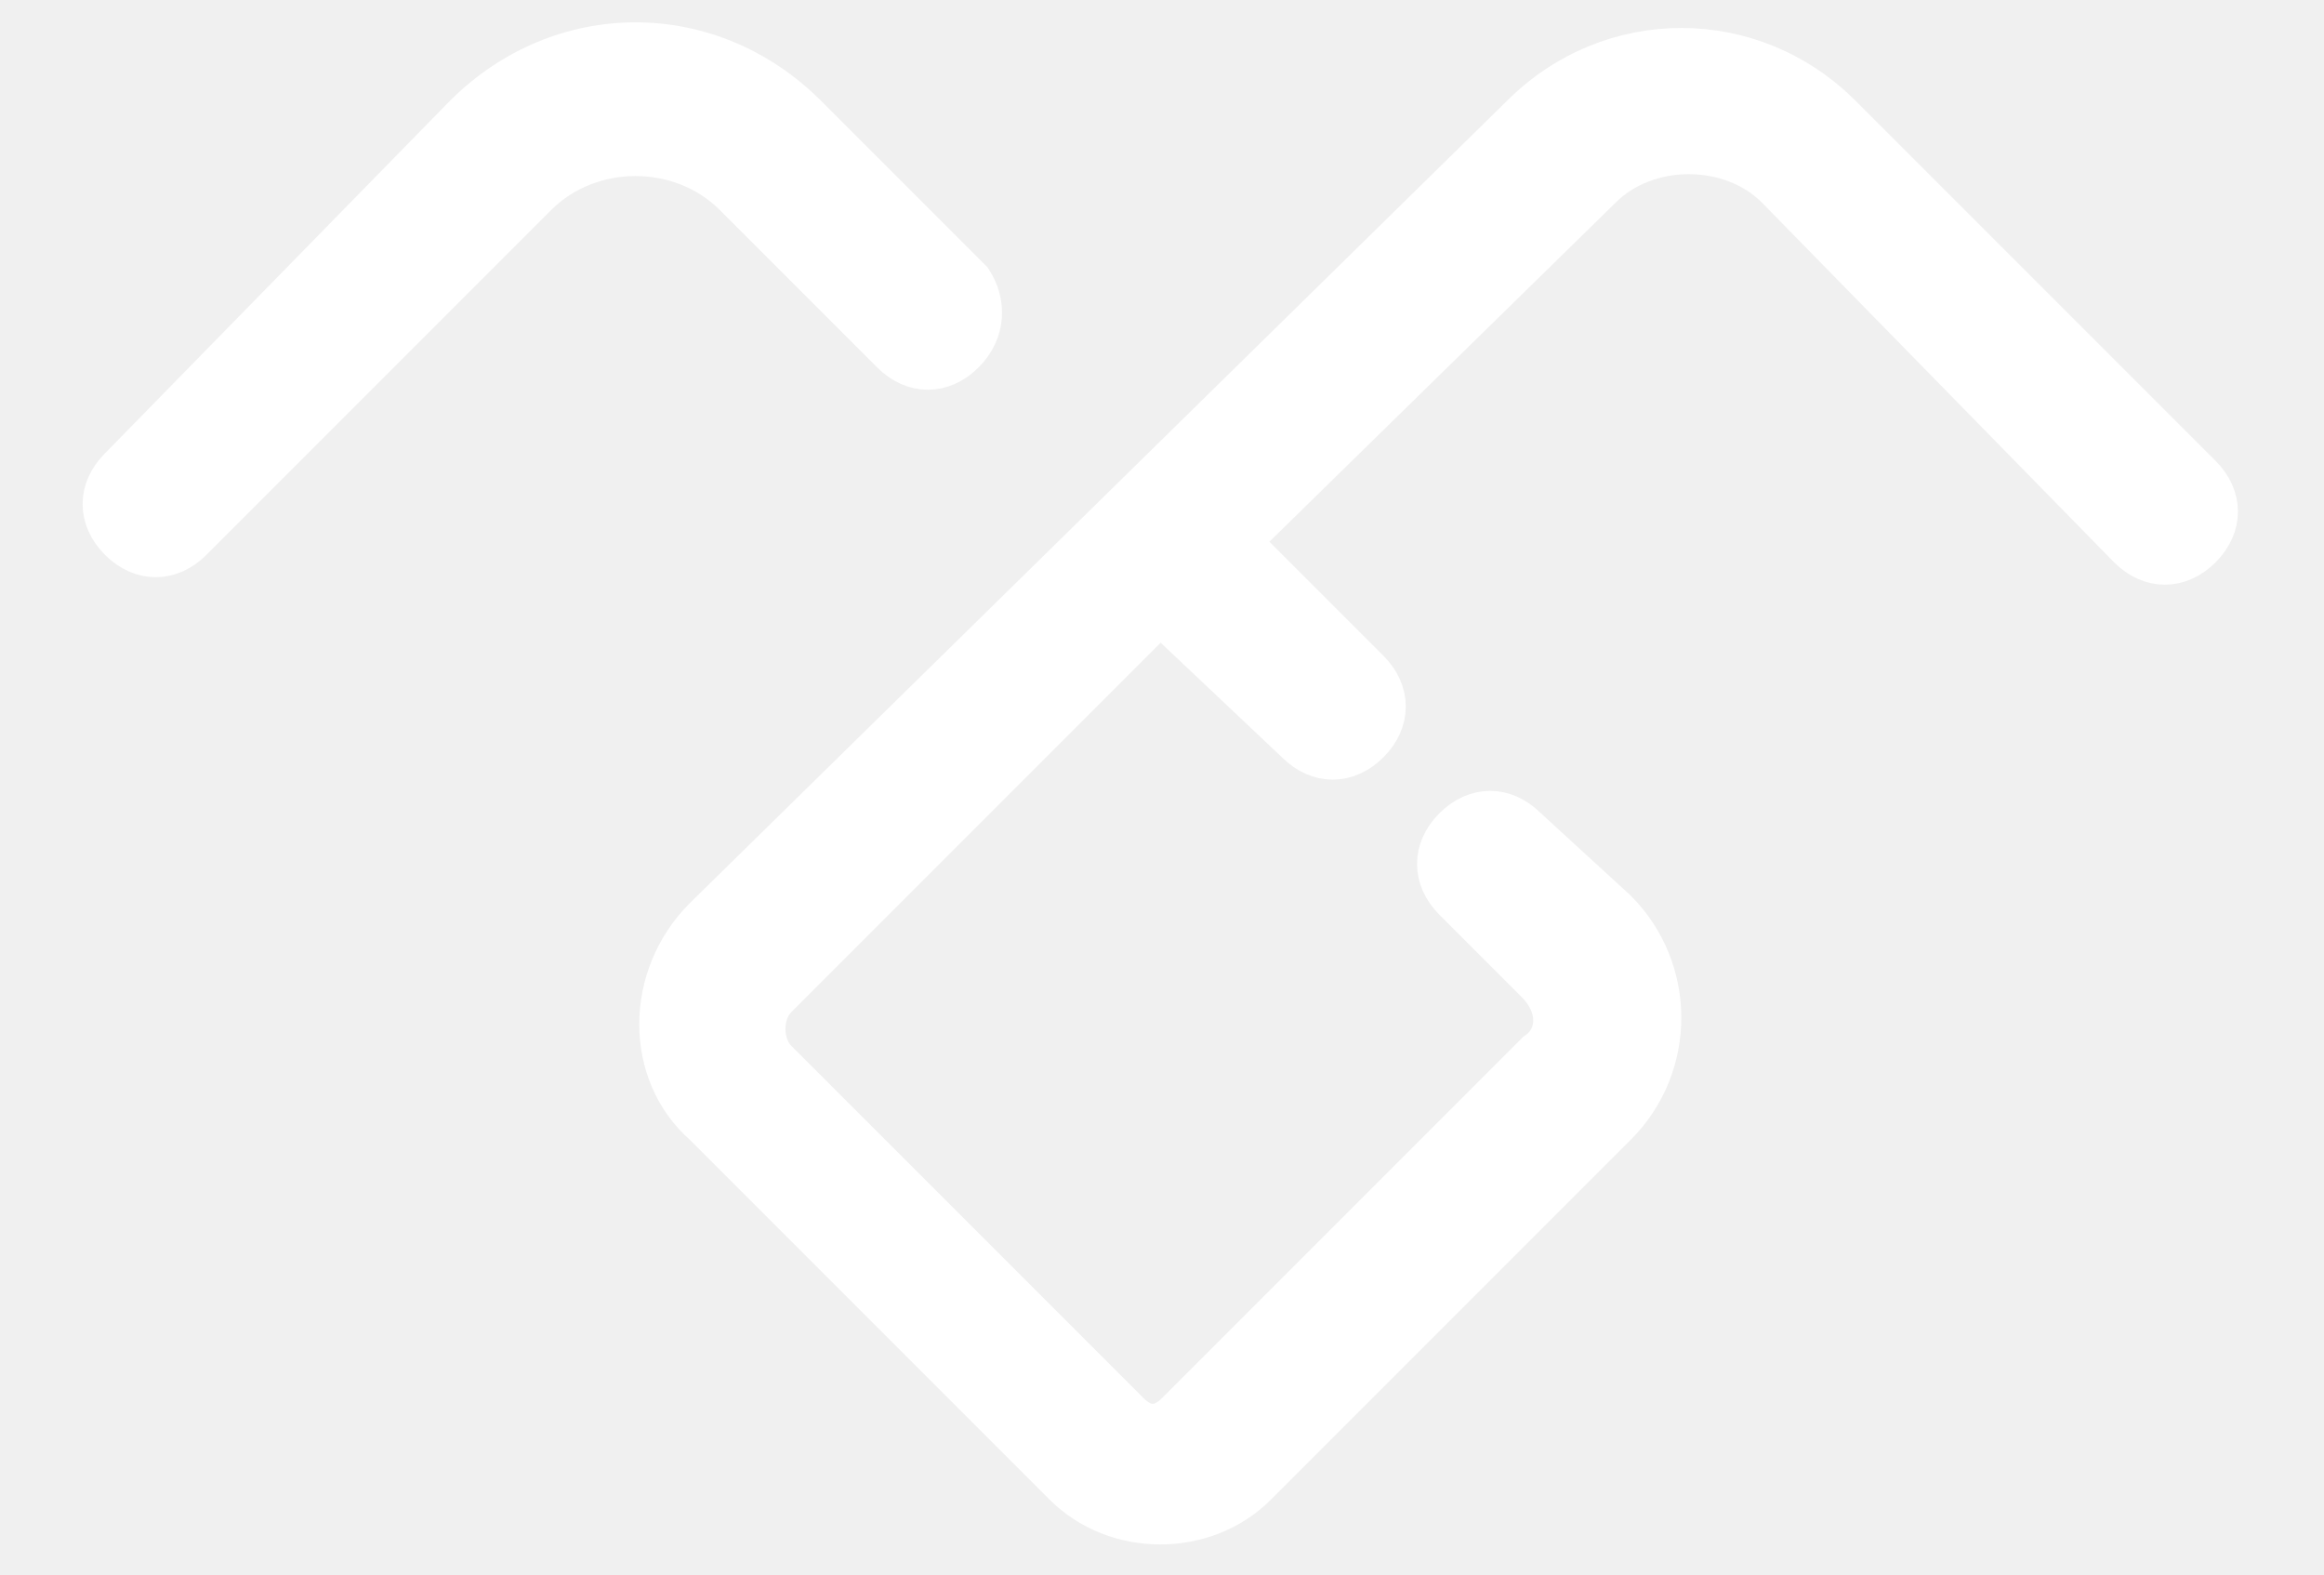
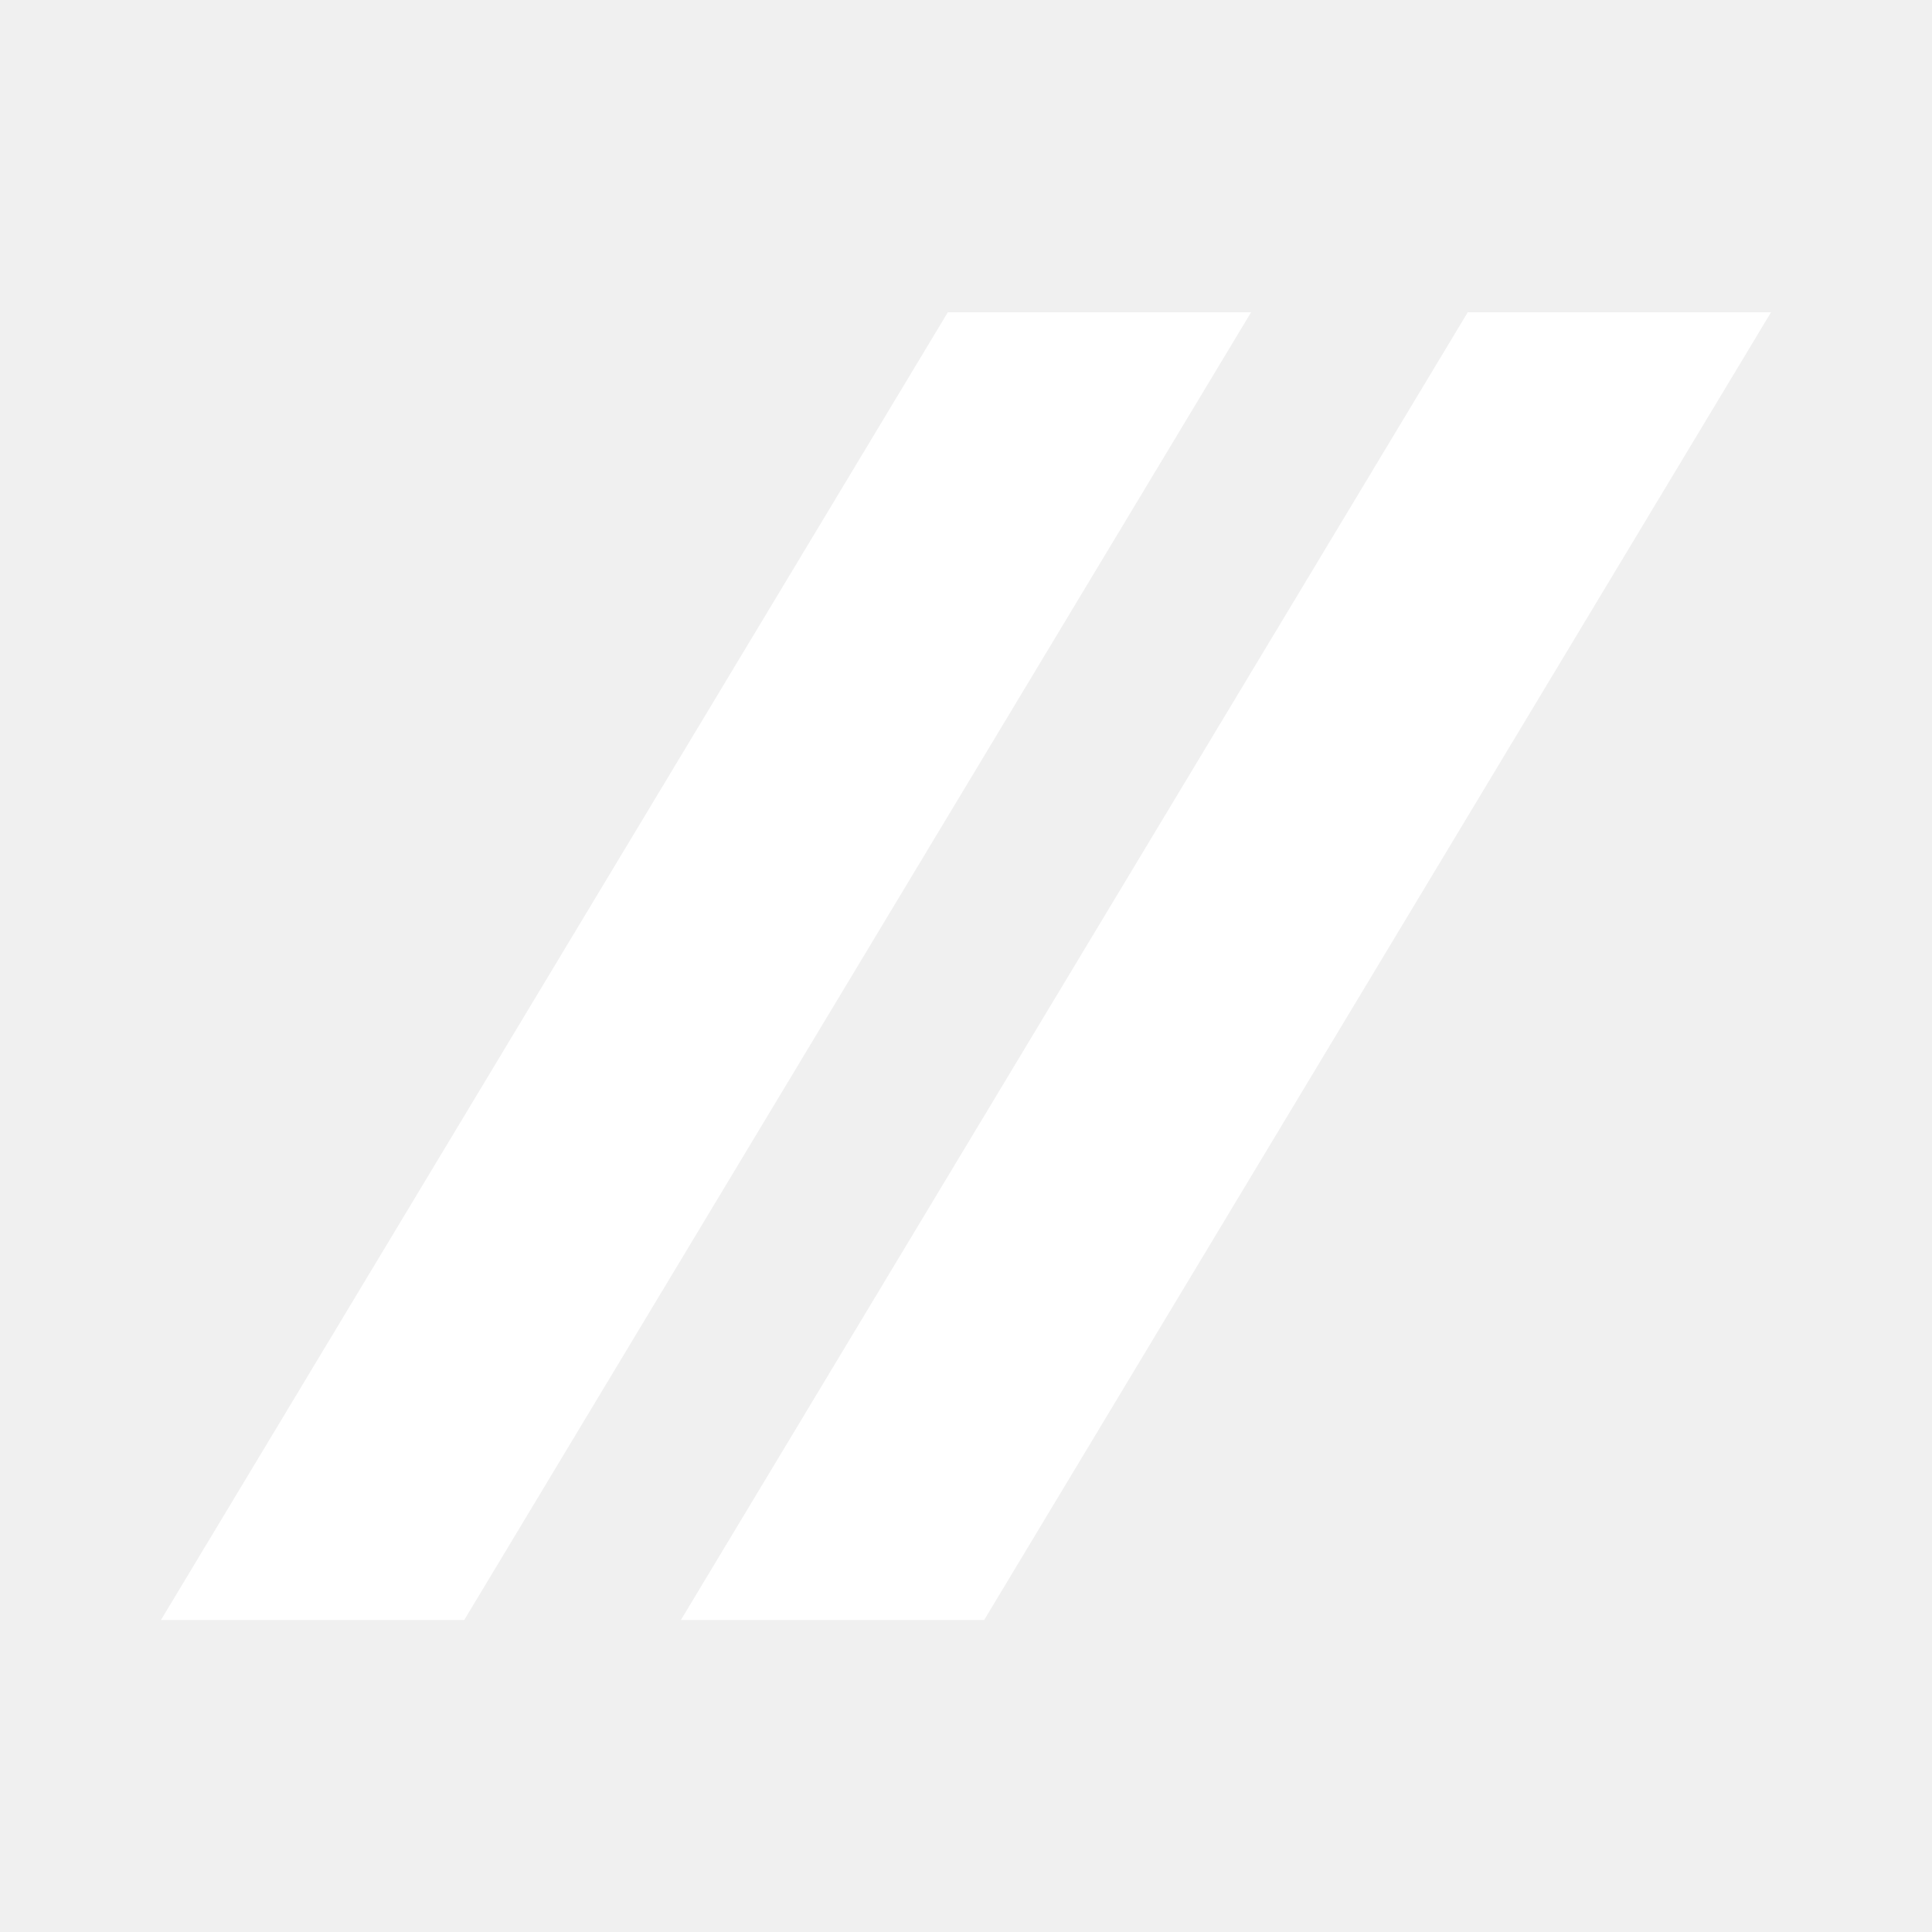
- <svg xmlns="http://www.w3.org/2000/svg" xmlns:xlink="http://www.w3.org/1999/xlink" version="1.1" id="Ebene_1" x="0px" y="0px" viewBox="0 0 31 21" style="enable-background:new 0 0 31 21;" xml:space="preserve">
-   <style type="text/css">
-   .st0{clip-path:url(#SVGID_00000155837940494600828990000000042237581846432388_);}
-   .st1{stroke:#000000;stroke-width:0.5;}
-   .st2{clip-path:url(#SVGID_00000052813629572094467710000011843377001441586861_);}
-   .st3{fill:#FFFFFF;stroke:#FFFFFF;stroke-width:0.5;}
- </style>
-   <g>
-     <defs>
-       <rect id="SVGID_00000059296995810176433550000018334855617313201803_" x="0" width="31" height="21" />
-     </defs>
-     <clipPath id="SVGID_00000059299480517008380760000018008594509338590892_">
-       <use xlink:href="#SVGID_00000059296995810176433550000018334855617313201803_" style="overflow:visible;" />
-     </clipPath>
-     <g id="Zeichenfläche_1_00000100358210233584148500000015117029876228157568_" style="clip-path:url(#SVGID_00000059299480517008380760000018008594509338590892_);">
-       <g id="Gruppe_4723_00000070102683142399563930000007782505904611689103_" transform="translate(1.377 0.623)">
-         <g id="Ebene_1_00000026140915578947234080000018293817421472583856_">
-           <path id="Pfad_7985_00000026843041540636558970000009909344329623890350_" class="st3" d="M28,5.7l-4.8-4.8 c-1.2-1.2-3.1-1.2-4.3,0L8,11.6c-0.8,0.8-0.8,2.1,0,2.8c0,0,0,0,0,0l4.8,4.8c0.7,0.7,1.9,0.7,2.6,0l4.8-4.8 c0.8-0.8,0.8-2.1,0-2.9c0,0,0,0,0,0L19,10.4c-0.3-0.3-0.7-0.3-1,0s-0.3,0.7,0,1l0,0l1.1,1.1c0.3,0.3,0.3,0.7,0,0.9c0,0,0,0,0,0 l-4.8,4.8c-0.2,0.2-0.4,0.2-0.6,0c0,0,0,0,0,0L9,13.5c-0.2-0.2-0.2-0.6,0-0.8c0,0,0,0,0,0l5.1-5.1l1.8,1.7c0.3,0.3,0.7,0.3,1,0 s0.3-0.7,0-1l-1.7-1.7l4.8-4.7c0.6-0.6,1.7-0.6,2.3,0L27,6.7c0.3,0.3,0.7,0.3,1,0C28.3,6.4,28.3,6,28,5.7L28,5.7z" />
-           <path id="Pfad_7986_00000057124772002267680780000016719388626907378834_" class="st3" d="M11.6,3.1L9.4,0.9 c-1.3-1.3-3.3-1.3-4.6,0L0.2,5.6c-0.3,0.3-0.3,0.7,0,1c0.3,0.3,0.7,0.3,1,0l4.6-4.6c0.7-0.7,1.9-0.7,2.6,0l2.1,2.1 c0.3,0.3,0.7,0.3,1,0S11.8,3.4,11.6,3.1L11.6,3.1z" />
-         </g>
-       </g>
-     </g>
-   </g>
+ <svg xmlns="http://www.w3.org/2000/svg" viewBox="-0.253 -0.254 8.186 8.186" fill="#FFFFFF" role="img" aria-label="Artaios">
+   <path d="M5.048,1.069l-3.334,5.541l-1.285,0l3.334,-5.541l1.285,0Z" />
+   <path d="M7.251,1.069l-3.334,5.541l-1.285,0l3.334,-5.541l1.285,0Z" />
</svg>
